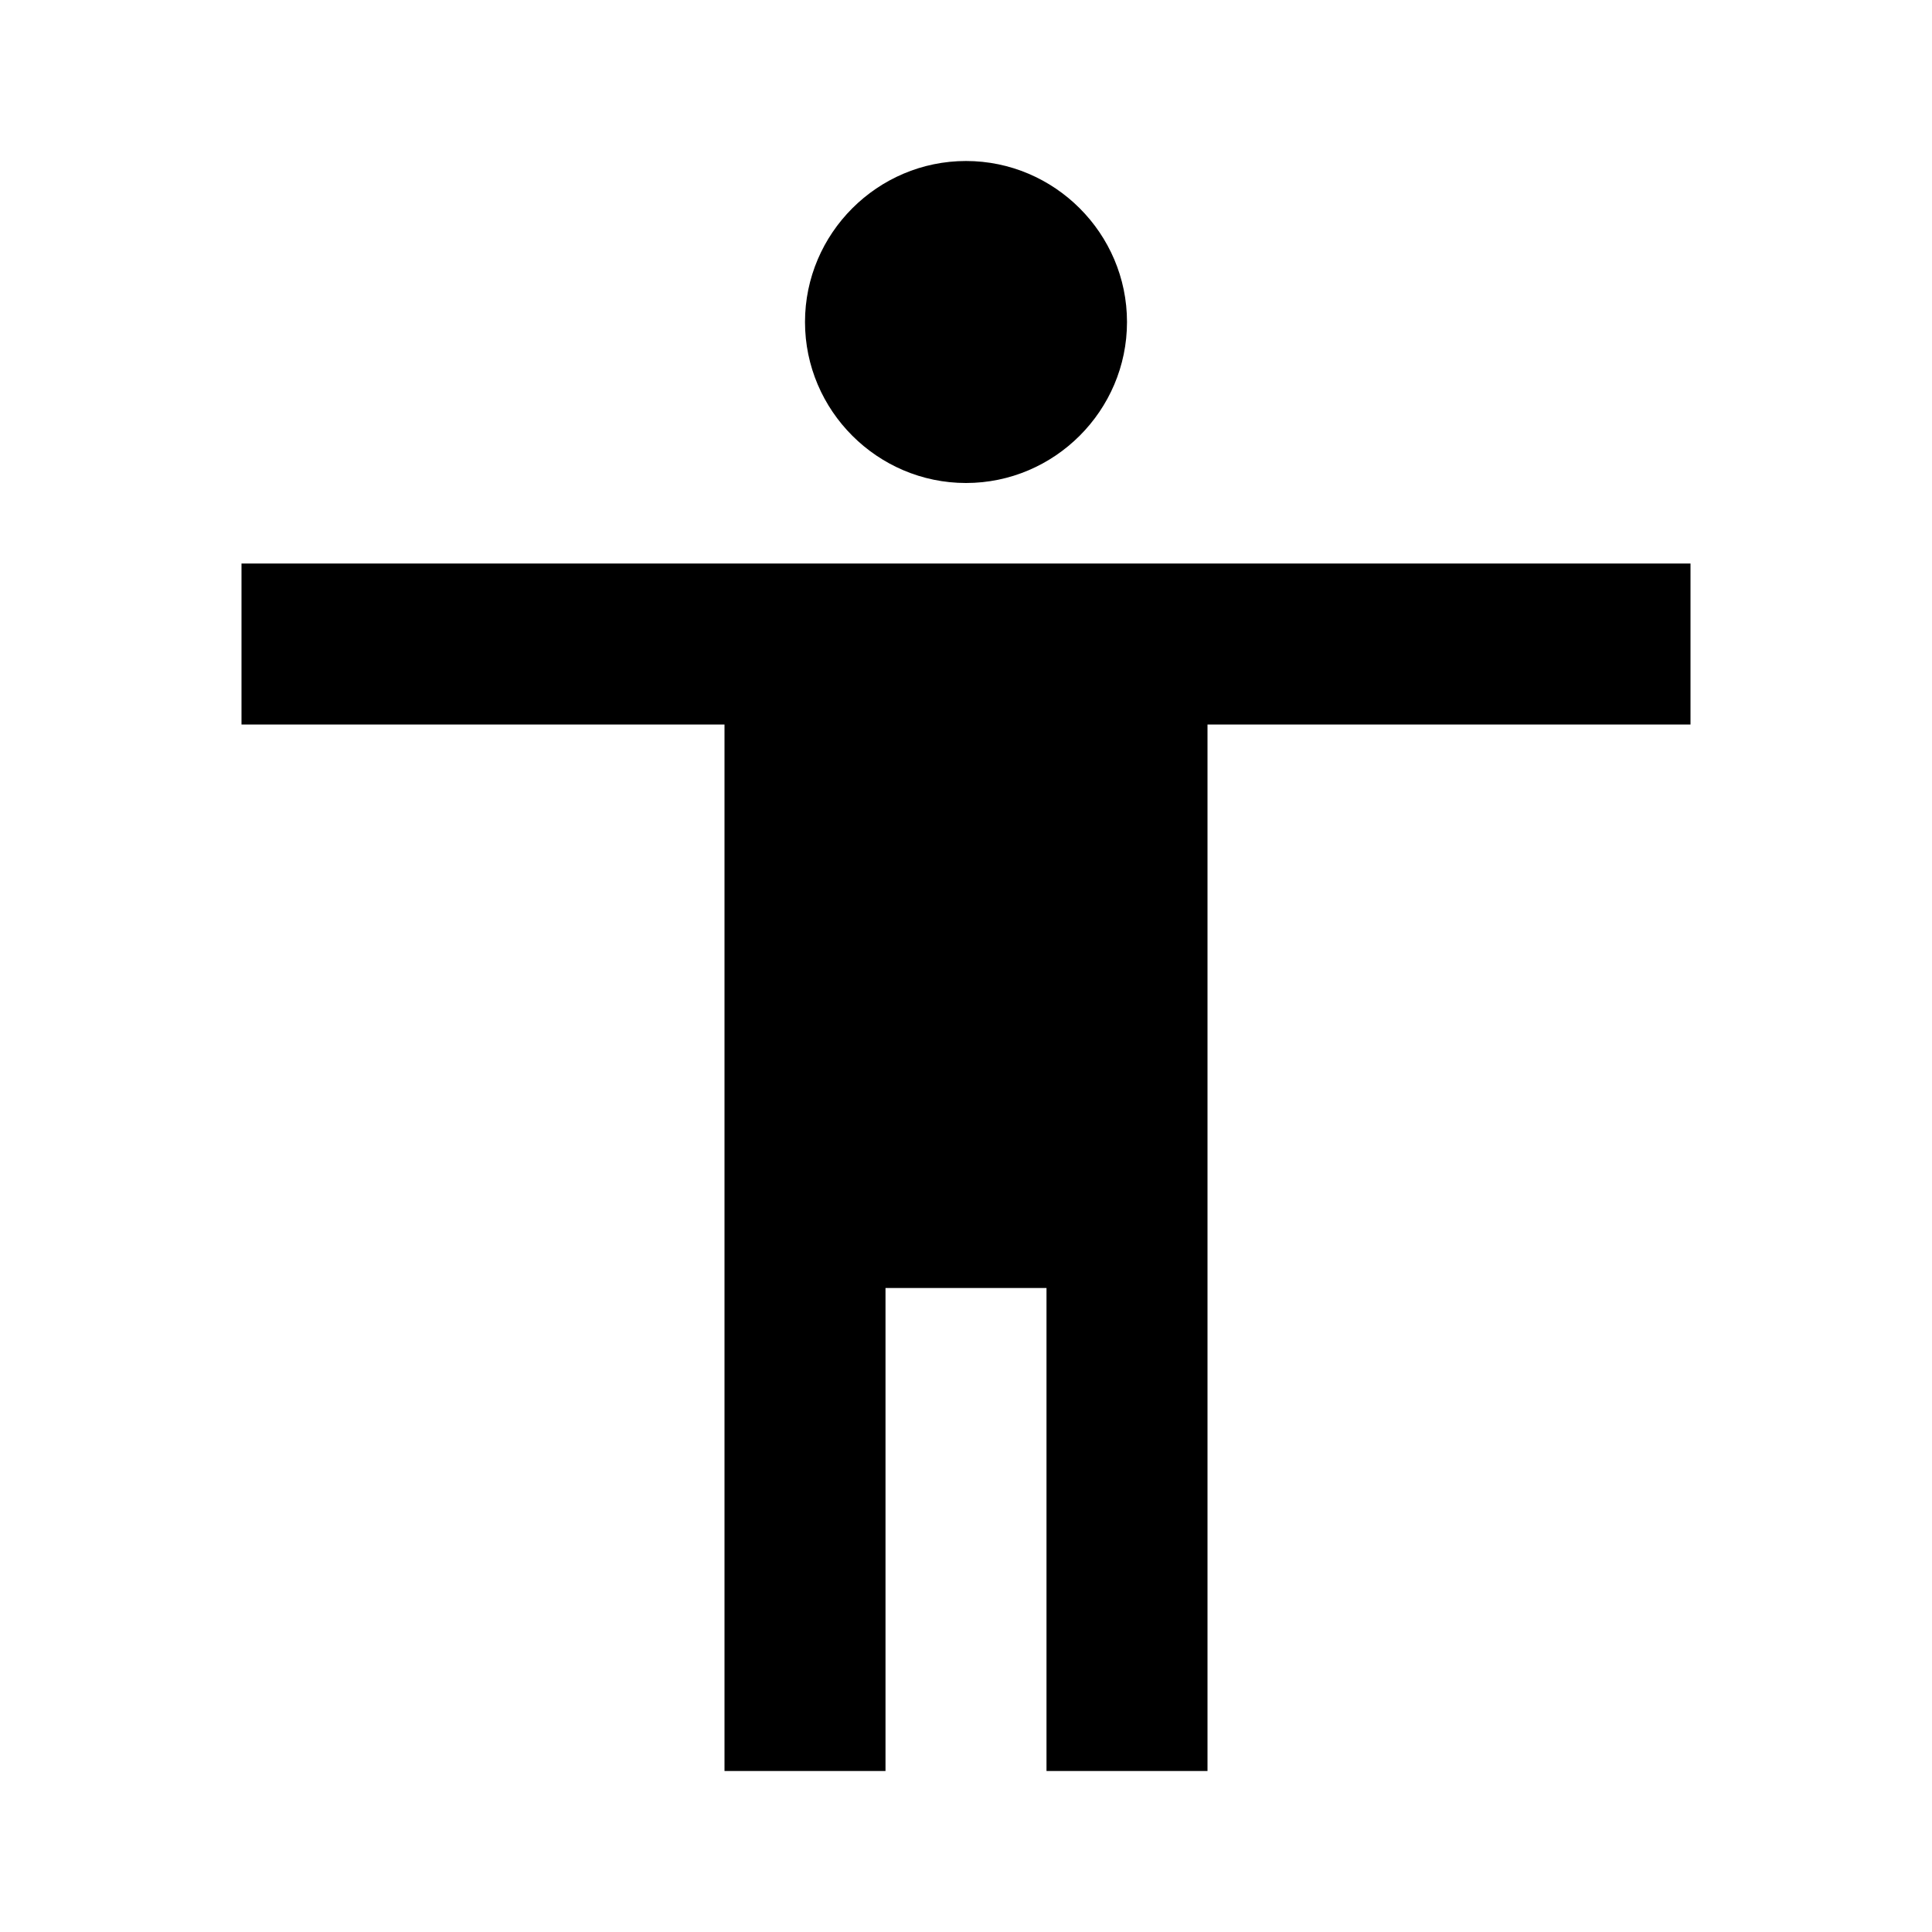
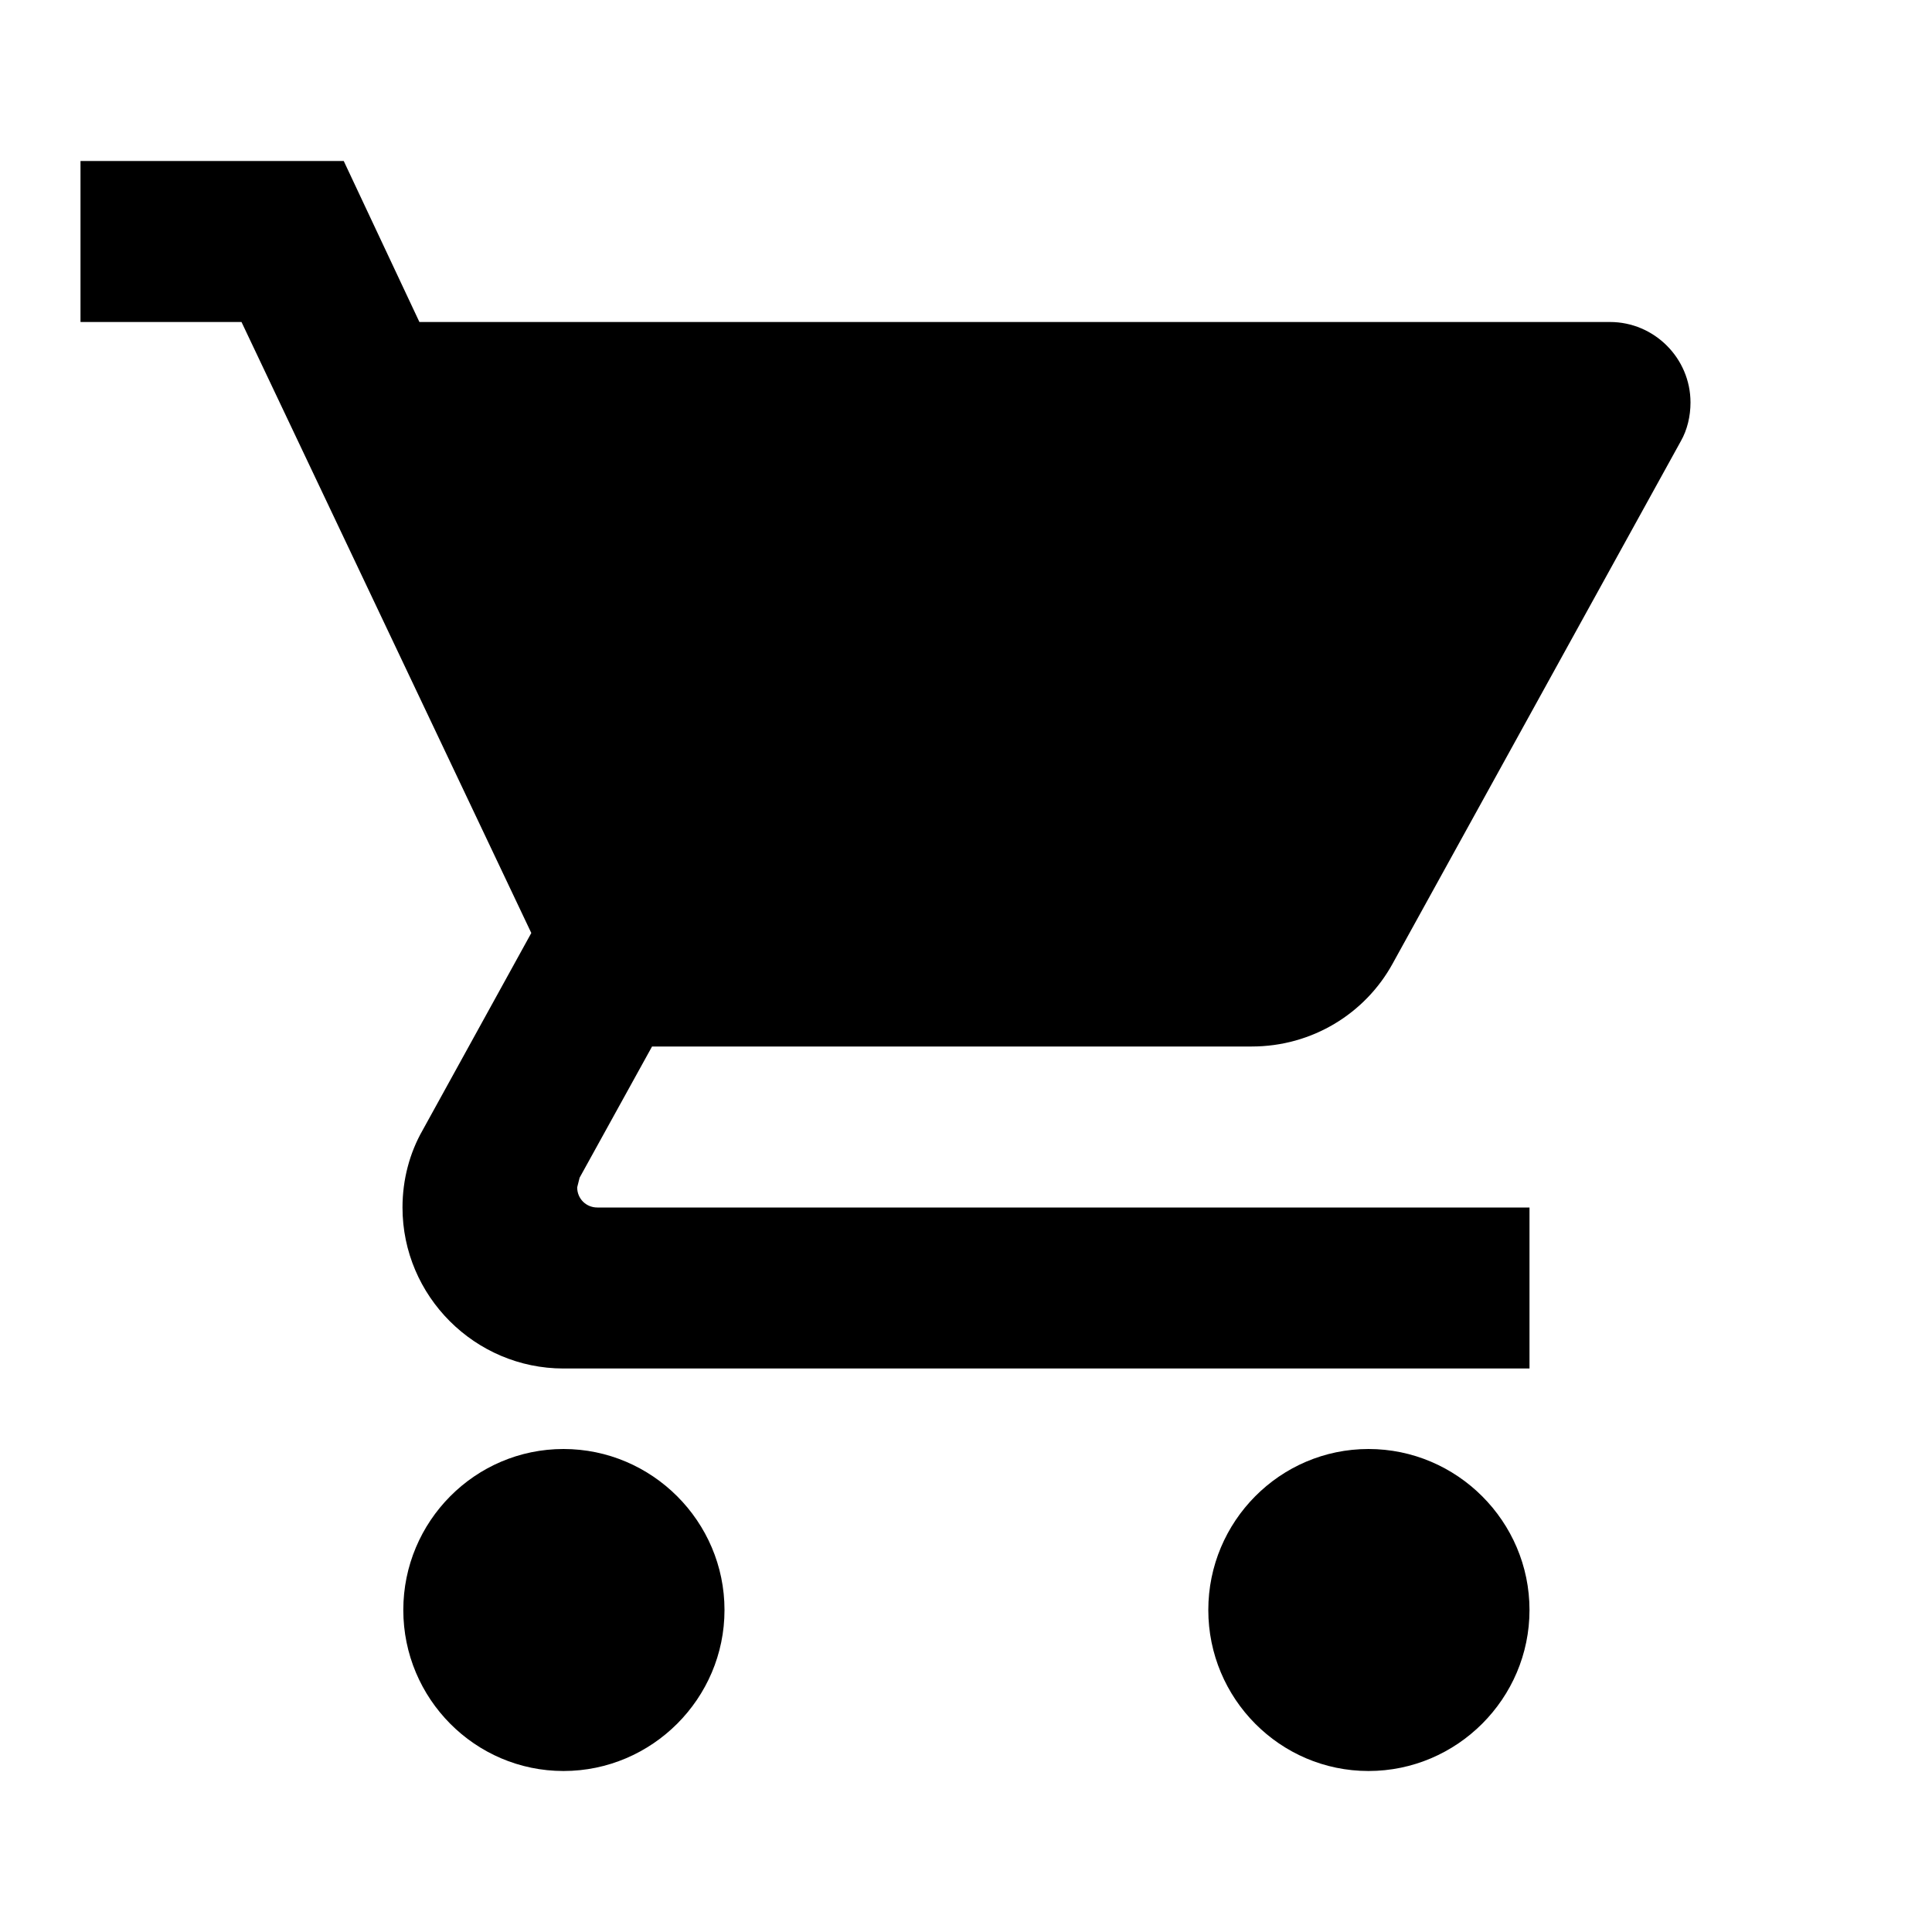
<svg xmlns="http://www.w3.org/2000/svg" fill="#000000" height="24" viewBox="0 0 24 24" width="24">
+   <path d="M7 18c-1.1 0-1.99.9-1.99 2S5.9 22 7 22s2-.9 2-2-.9-2-2-2zM1 2v2h2l3.6 7.59-1.35 2.45c-.16.28-.25.61-.25.96 0 1.1.9 2 2 2h12v-2H7.42c-.14 0-.25-.11-.25-.25l.03-.12.9-1.63h7.45c.75 0 1.41-.41 1.75-1.03l3.58-6.49c.08-.14.12-.31.12-.48 0-.55-.45-1-1-1H5.21l-.94-2H1zm16 16c-1.1 0-1.99.9-1.99 2s.89 2 1.99 2 2-.9 2-2-.9-2-2-2z" />
  <path d="M0 0h24v24H0z" fill="none" />
-   <path d="M12 2c1.1 0 2 .9 2 2s-.9 2-2 2-2-.9-2-2 .9-2 2-2zm9 7h-6v13h-2v-6h-2v6H9V9H3V7h18v2z" />
</svg>
